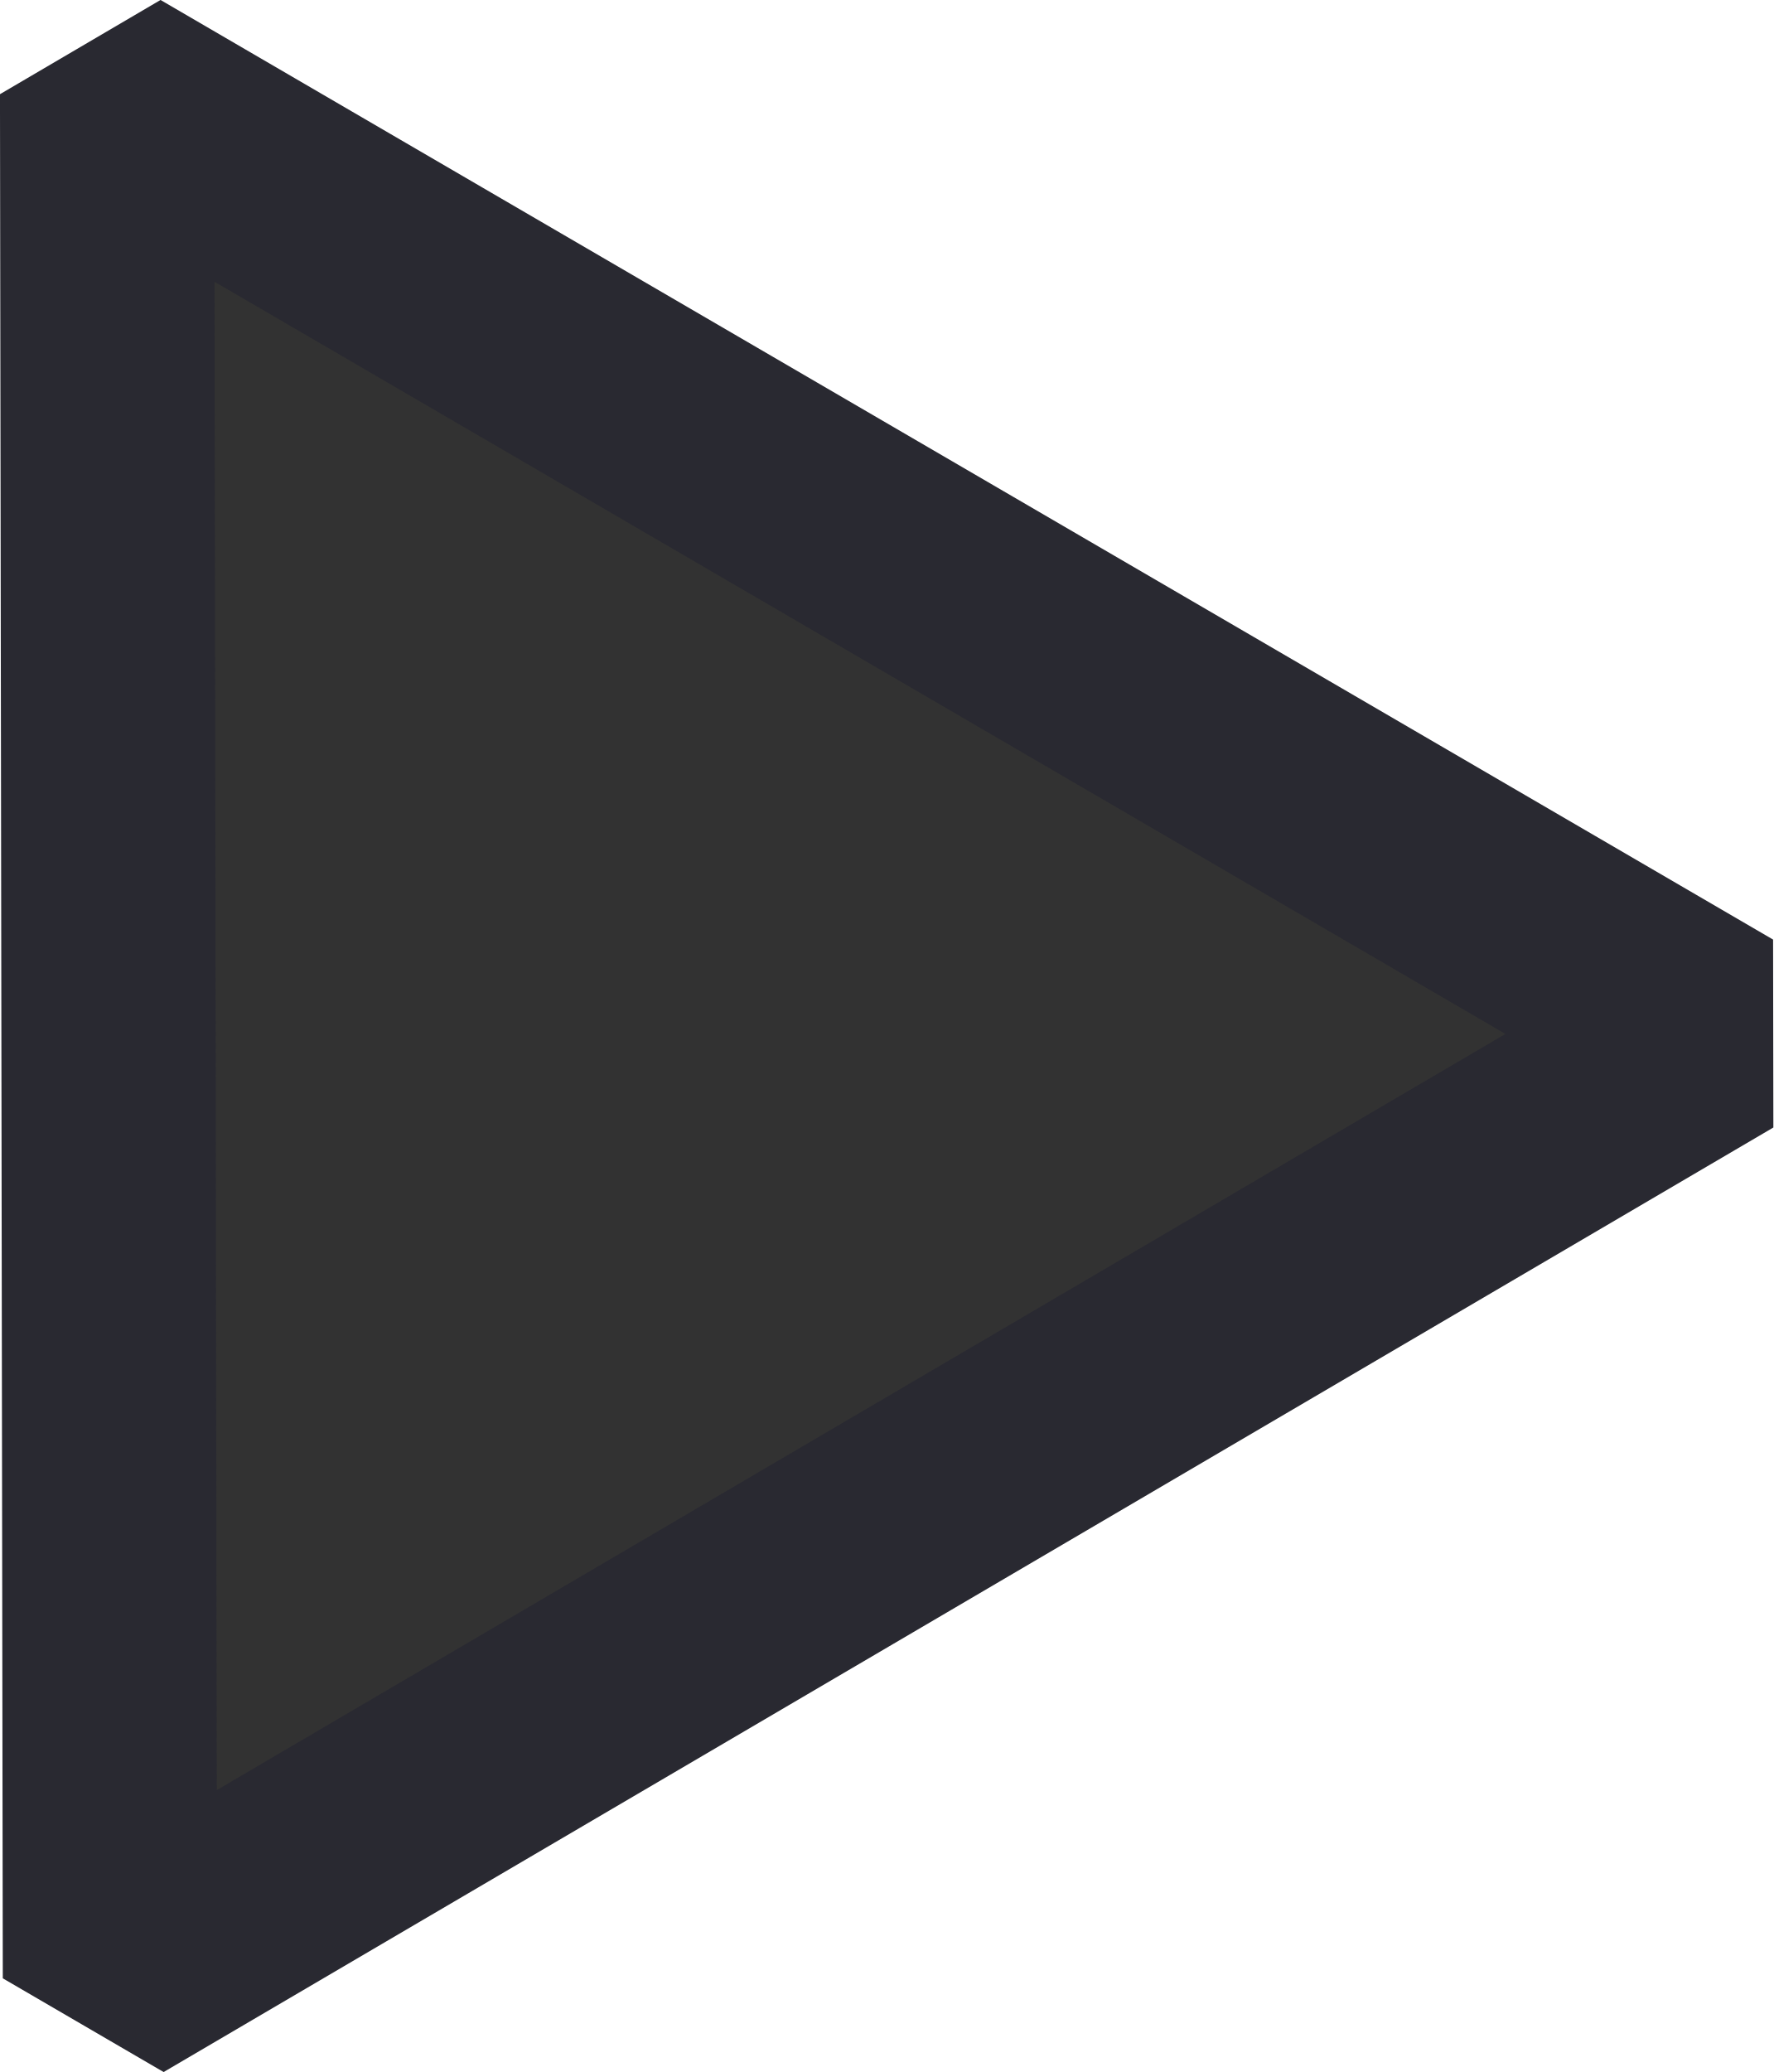
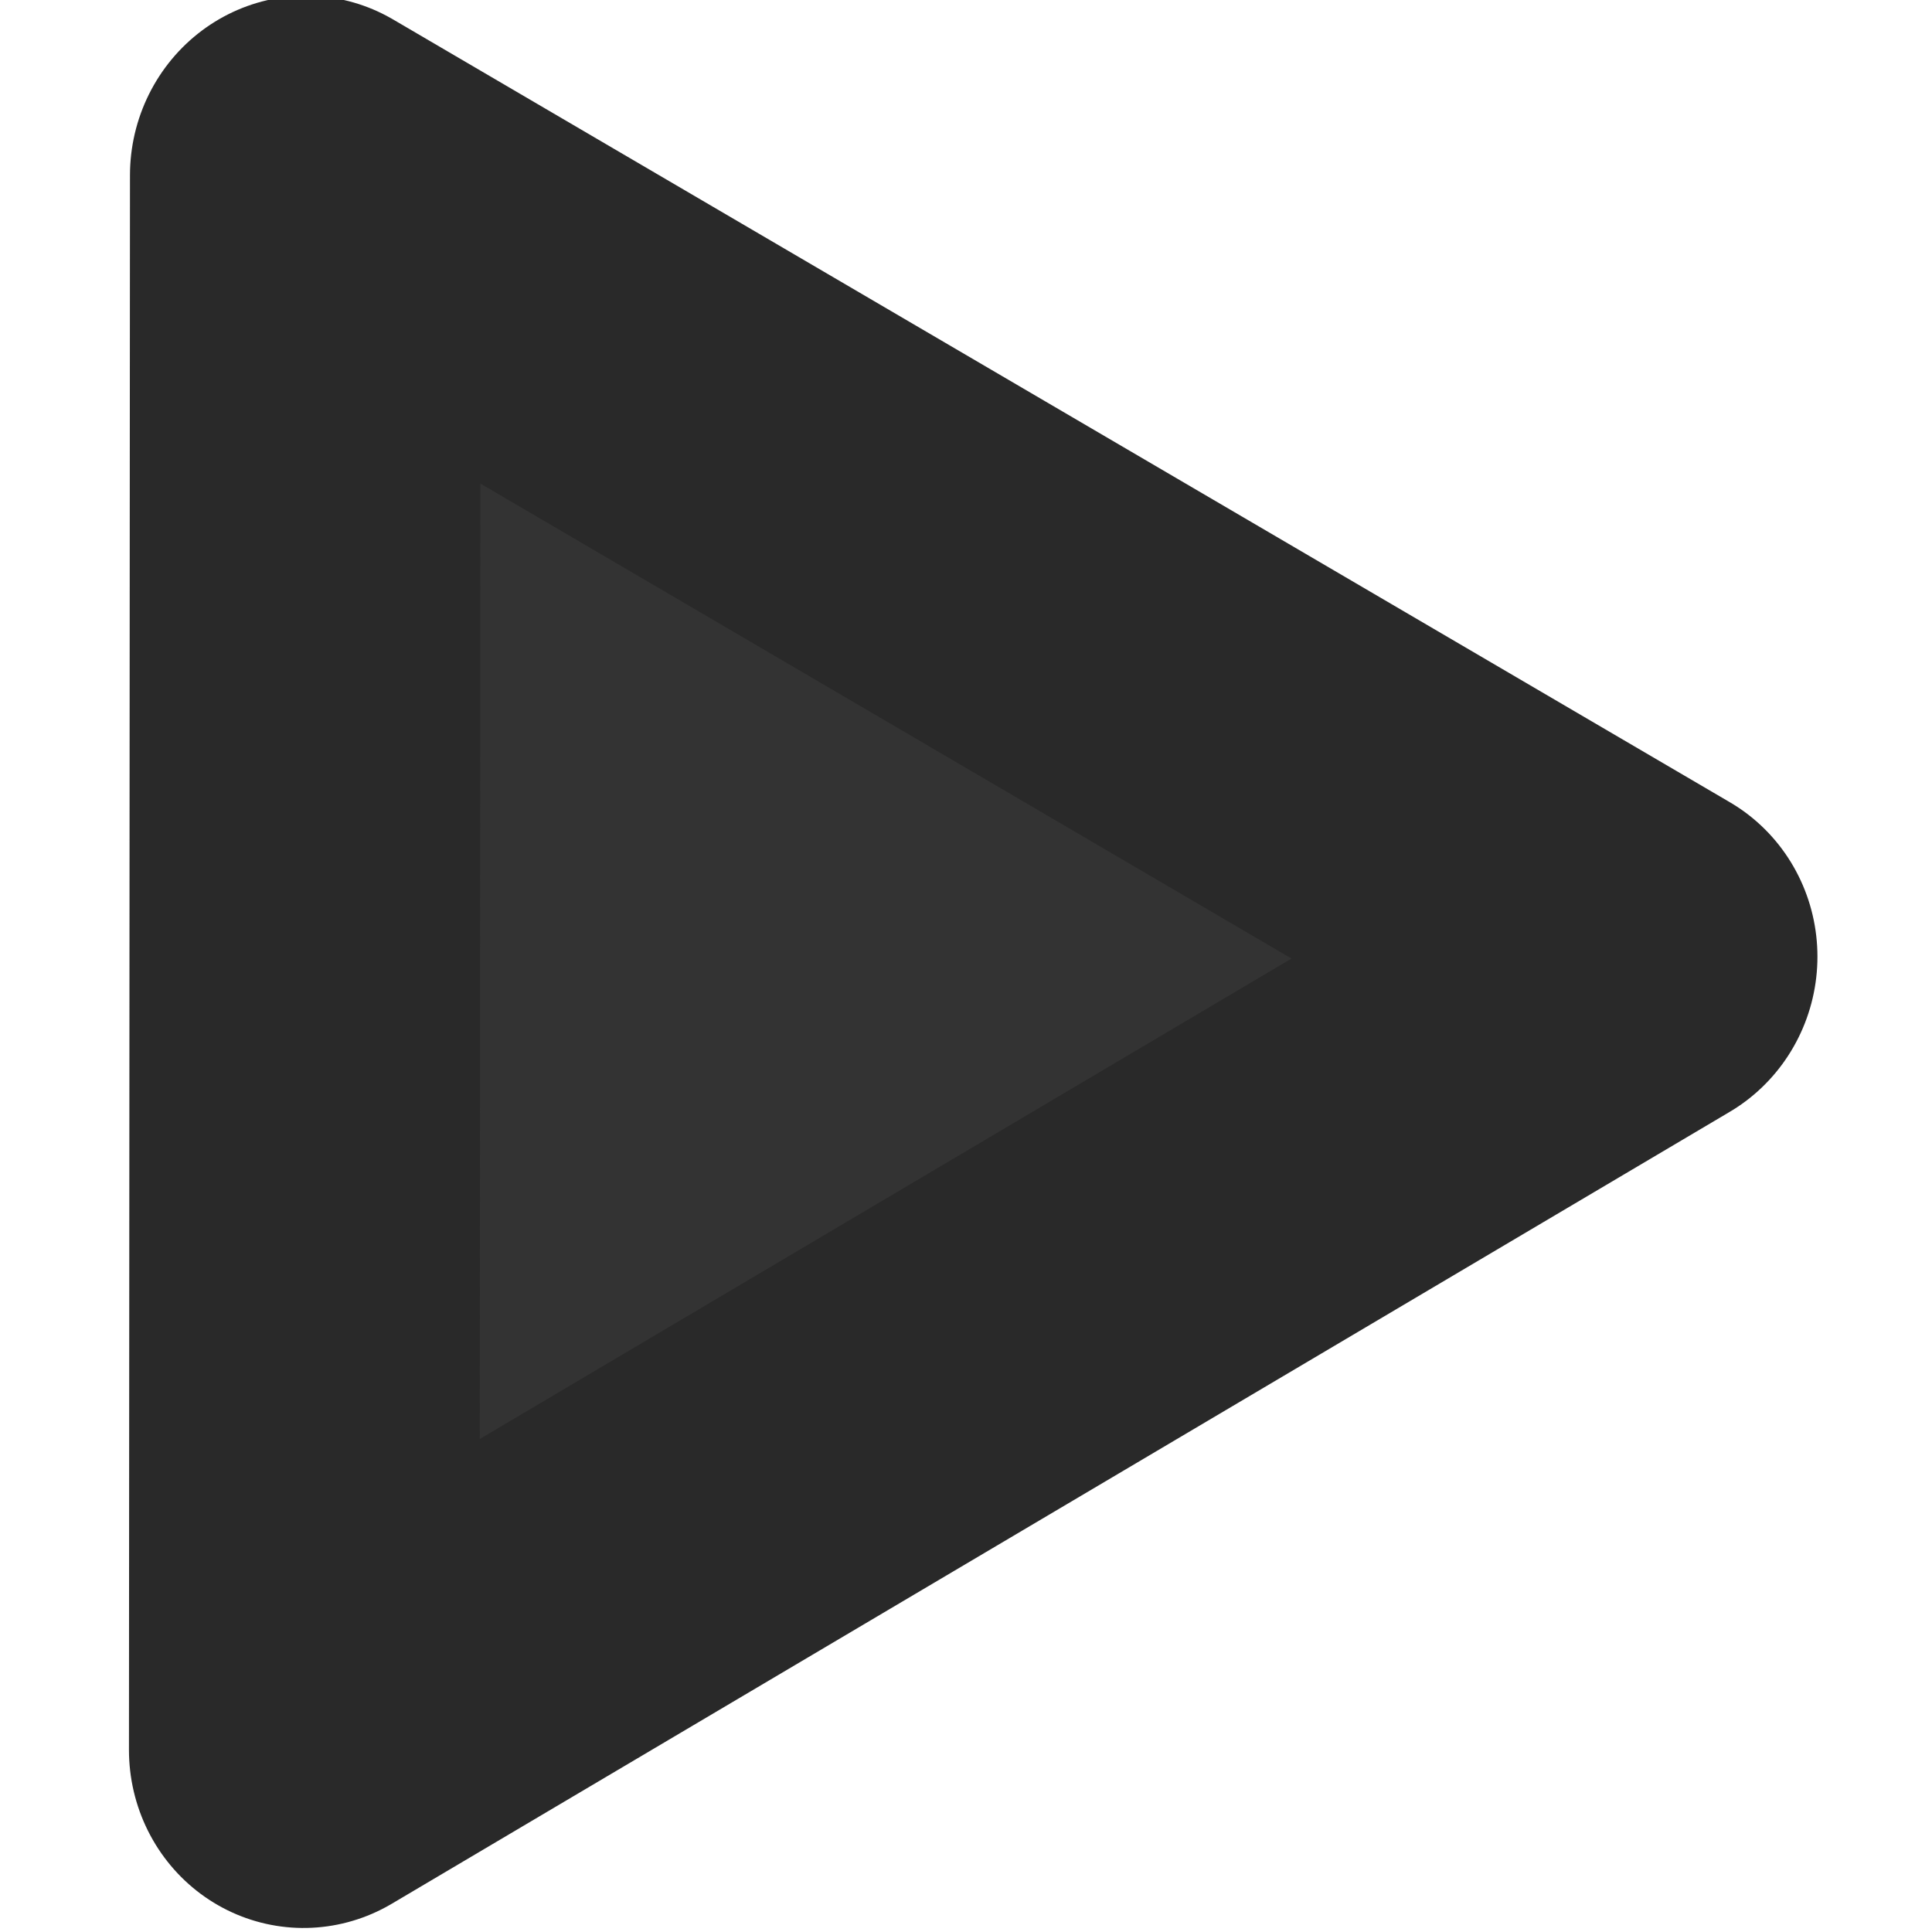
- <svg xmlns="http://www.w3.org/2000/svg" width="41.179mm" height="48.101mm" viewBox="0 0 41.179 48.101" version="1.1" id="svg1">
+ <svg xmlns="http://www.w3.org/2000/svg" width="200" height="200" viewBox="0 0 52.917 52.917" version="1.1" id="svg1" xml:space="preserve">
  <defs id="defs1" />
-   <g id="layer1" transform="translate(-0.3495904,-0.08018988)">
-     <path style="fill:#323232;fill-opacity:1;stroke:#292931;stroke-width:2.505;stroke-linecap:round;stroke-linejoin:miter;stroke-miterlimit:1;stroke-dasharray:none;stroke-opacity:1" id="path1" d="m 37.513,37.082 0.033,-21.751 18.82,10.904 z" transform="matrix(1.986148,0,0,-2.010946,-71.6697,76.83259)" />
+   <g id="layer1" transform="translate(0.8901155,-0.3553017)">
+     <path style="fill:#333333;fill-opacity:1;stroke:#292929;stroke-width:4.474;stroke-linecap:round;stroke-linejoin:round;stroke-miterlimit:1;stroke-dasharray:none;stroke-opacity:1" id="path1" d="m 38.127,36.072 -0.013,-19.705 17.072,9.841 z" transform="matrix(2.146438,-0.00871011,0,-2.188778,-74.36586,84.42135)" />
  </g>
</svg>
